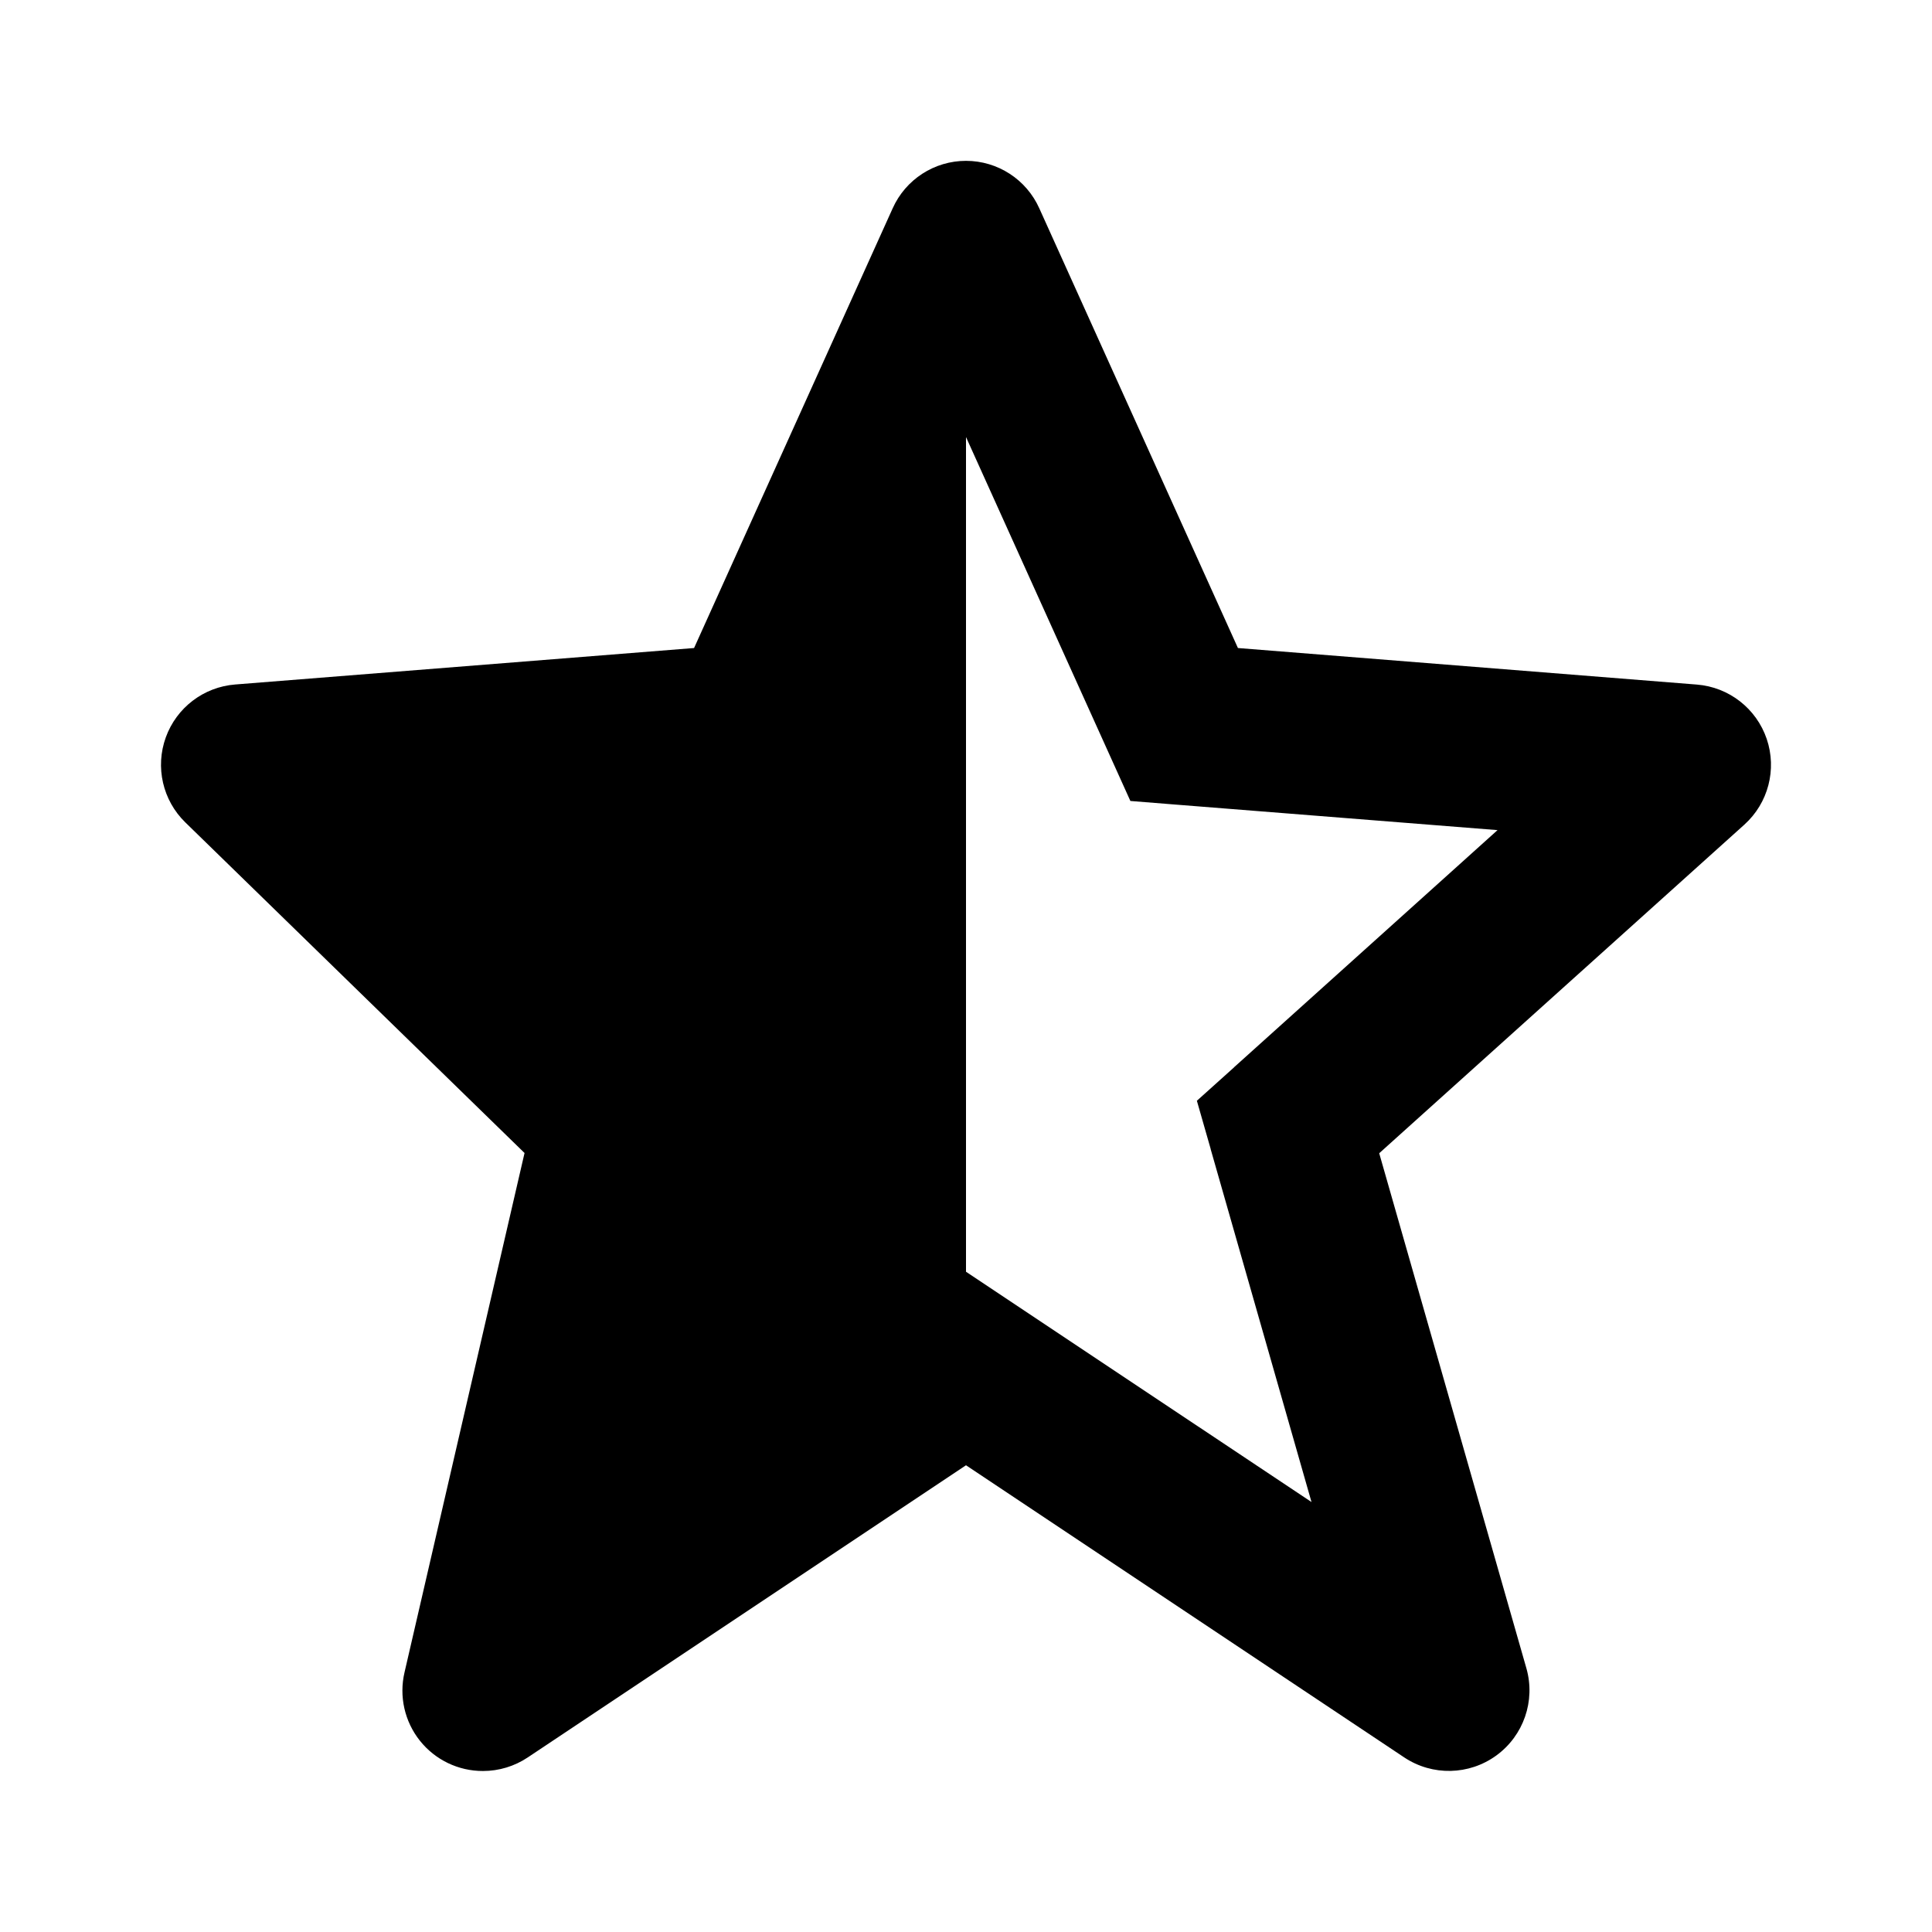
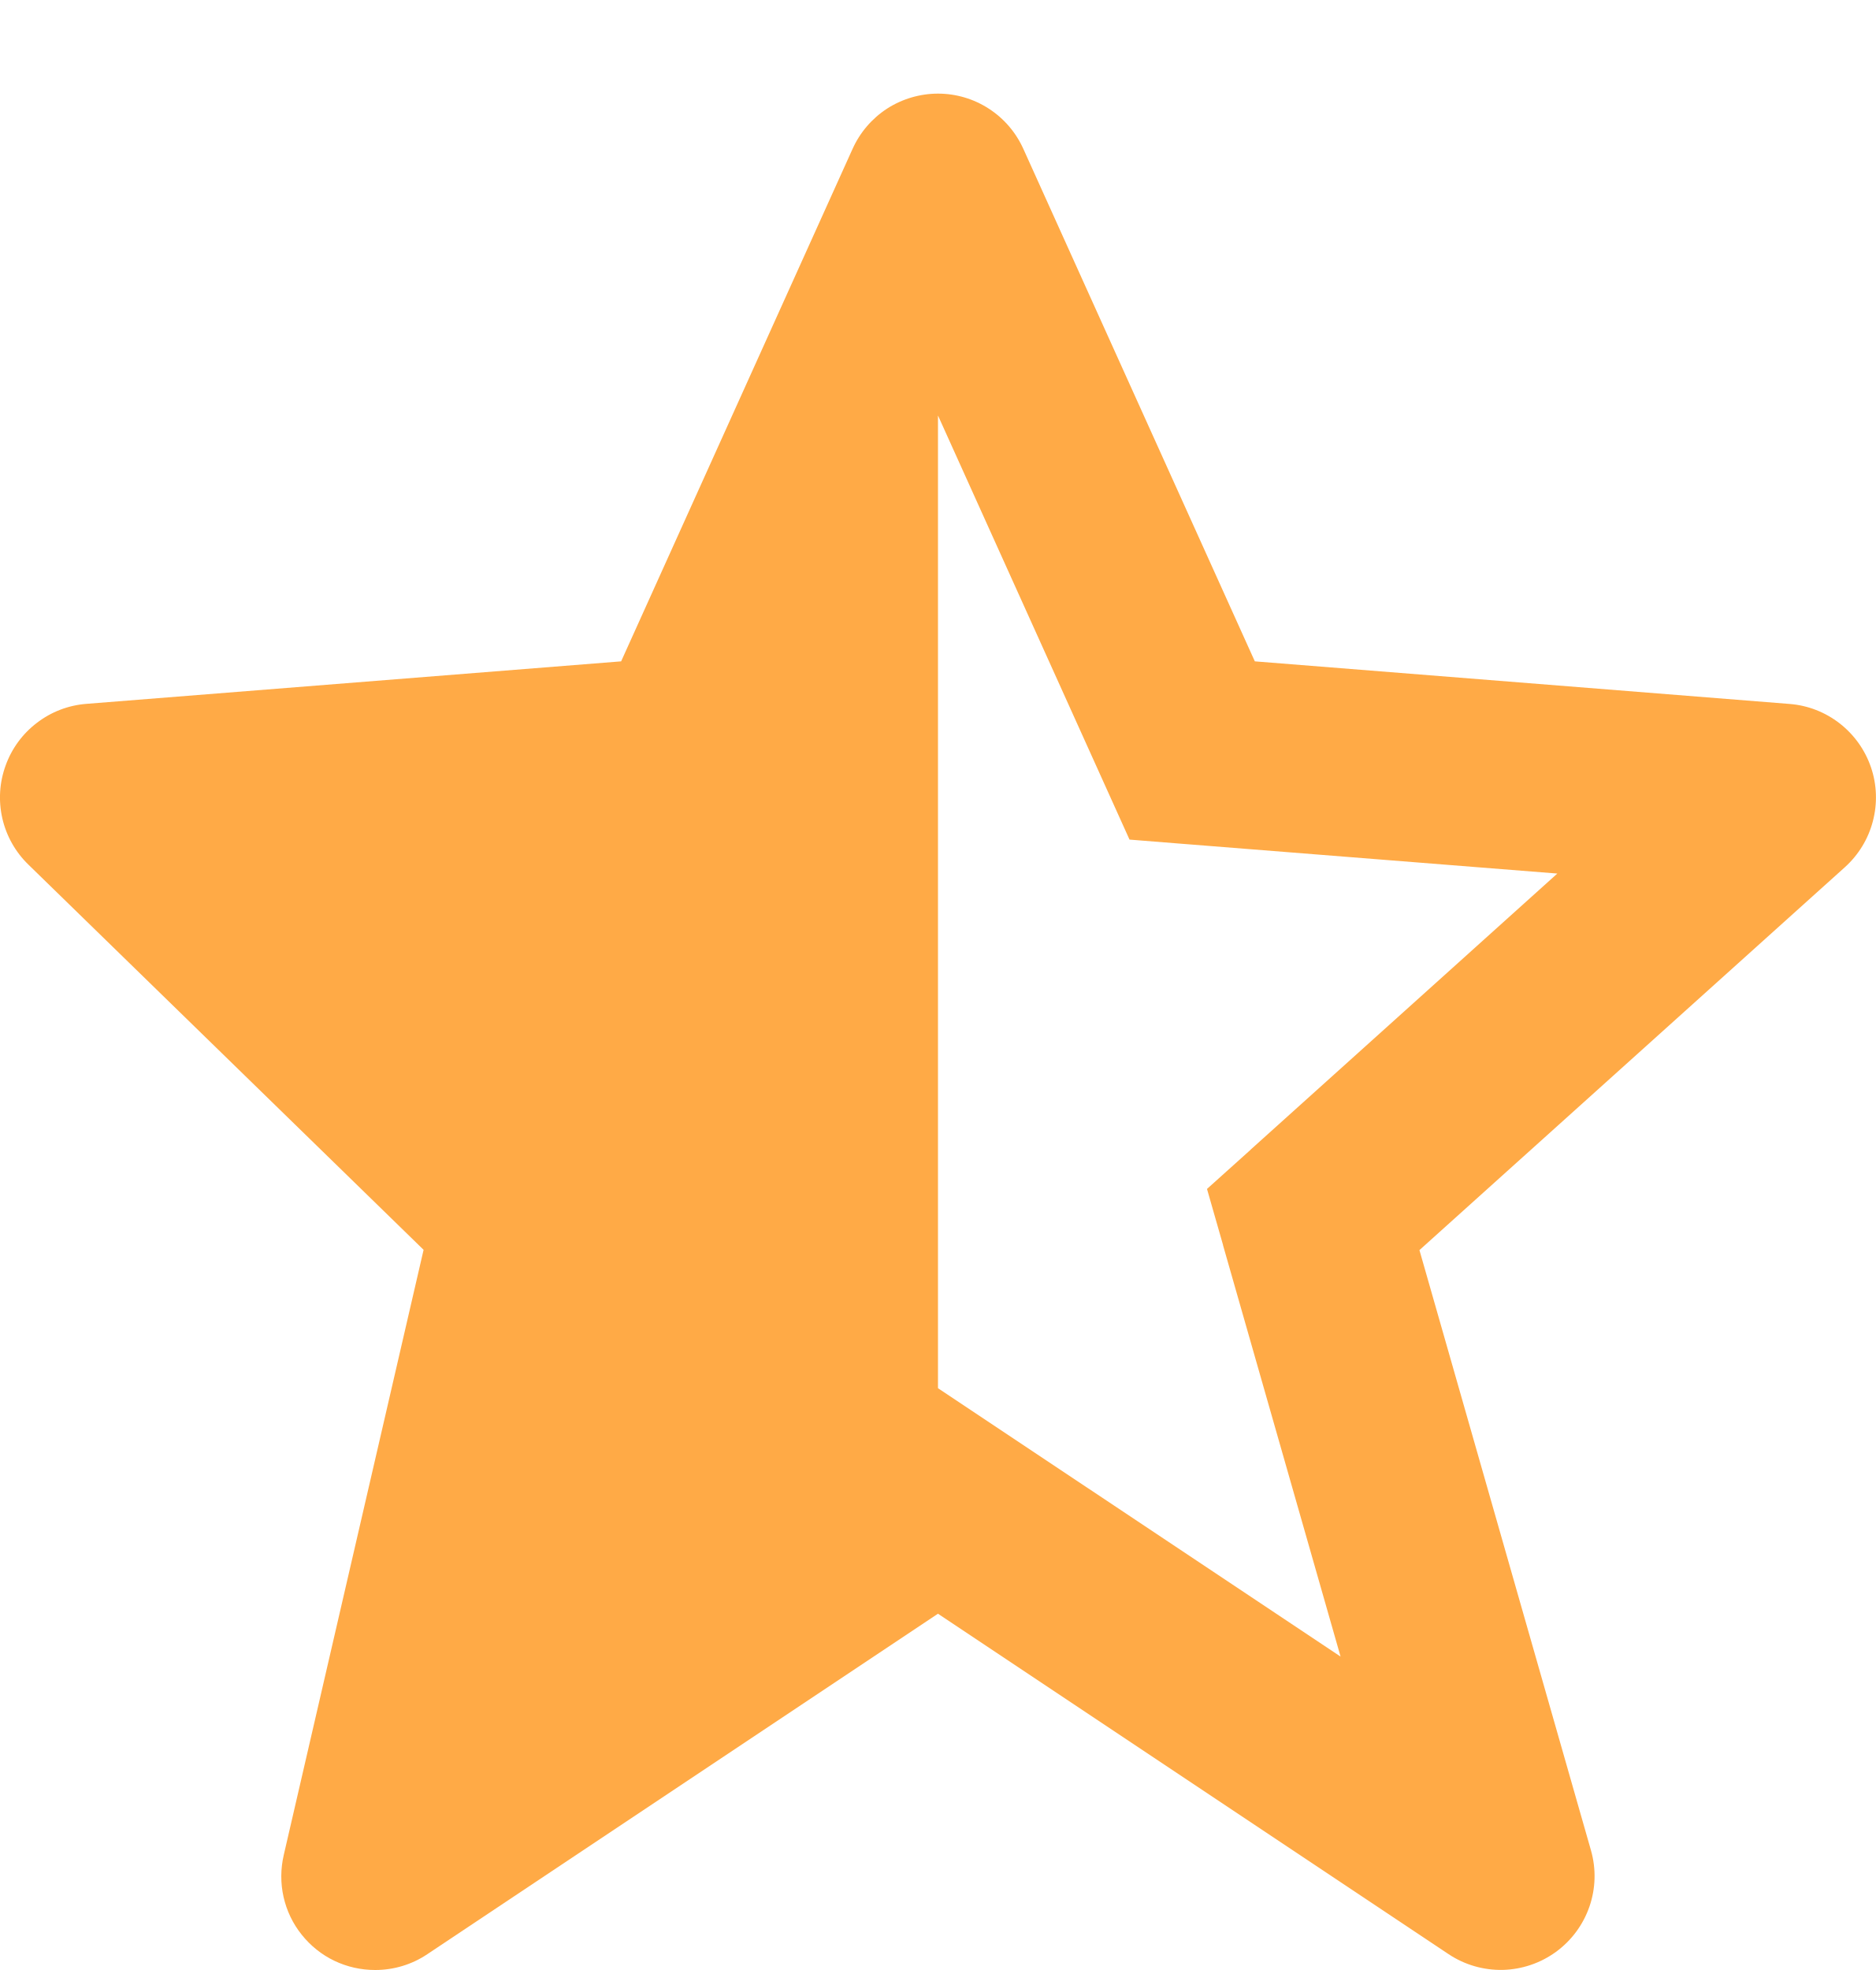
- <svg xmlns="http://www.w3.org/2000/svg" width="24" height="24" viewBox="0 0 24 24">
-   <path d="M5.025 20.775A.998.998 0 0 0 6 22a1 1 0 0 0 .555-.168L12 18.202l5.445 3.63a1.001 1.001 0 0 0 1.517-1.106l-1.829-6.4 4.536-4.082a1 1 0 0 0-.59-1.74l-5.701-.454-2.467-5.461a.998.998 0 0 0-1.822-.001L8.622 8.05l-5.701.453a1 1 0 0 0-.619 1.713l4.214 4.107-1.491 6.452zM12 5.429l2.042 4.521.588.047h.001l3.972.315-3.271 2.944-.001.002-.463.416.171.597v.003l1.253 4.385L12 15.798V5.429z" />
+ <svg xmlns="http://www.w3.org/2000/svg" width="20" height="21" viewBox="0 0 20 21" fill="none">
+   <path d="M3.025 19.775C2.991 19.922 2.99 20.074 3.023 20.221C3.056 20.368 3.122 20.506 3.216 20.623C3.31 20.741 3.429 20.837 3.565 20.902C3.701 20.967 3.849 21 4 21C4.198 21 4.391 20.942 4.555 20.832L10 17.202L15.445 20.832C15.615 20.945 15.816 21.003 16.021 20.999C16.225 20.994 16.423 20.927 16.588 20.807C16.754 20.686 16.878 20.518 16.945 20.325C17.012 20.132 17.018 19.923 16.962 19.726L15.133 13.326L19.669 9.244C19.814 9.113 19.918 8.943 19.967 8.754C20.017 8.564 20.01 8.365 19.947 8.18C19.884 7.995 19.768 7.832 19.614 7.712C19.46 7.592 19.274 7.519 19.079 7.504L13.378 7.05L10.911 1.589C10.832 1.413 10.705 1.264 10.543 1.159C10.382 1.054 10.193 0.998 10 0.998C9.808 0.998 9.619 1.054 9.457 1.158C9.296 1.263 9.168 1.412 9.089 1.588L6.622 7.05L0.921 7.503C0.729 7.518 0.546 7.588 0.394 7.705C0.241 7.821 0.125 7.979 0.06 8.16C-0.006 8.341 -0.018 8.536 0.025 8.724C0.068 8.911 0.164 9.082 0.302 9.216L4.516 13.323L3.025 19.775ZM10 4.429L12.042 8.95L12.63 8.997H12.631L16.603 9.312L13.332 12.256L13.331 12.258L12.868 12.674L13.039 13.271V13.274L14.292 17.659L10 14.798V4.429Z" fill="#FFAA46" />
</svg>
